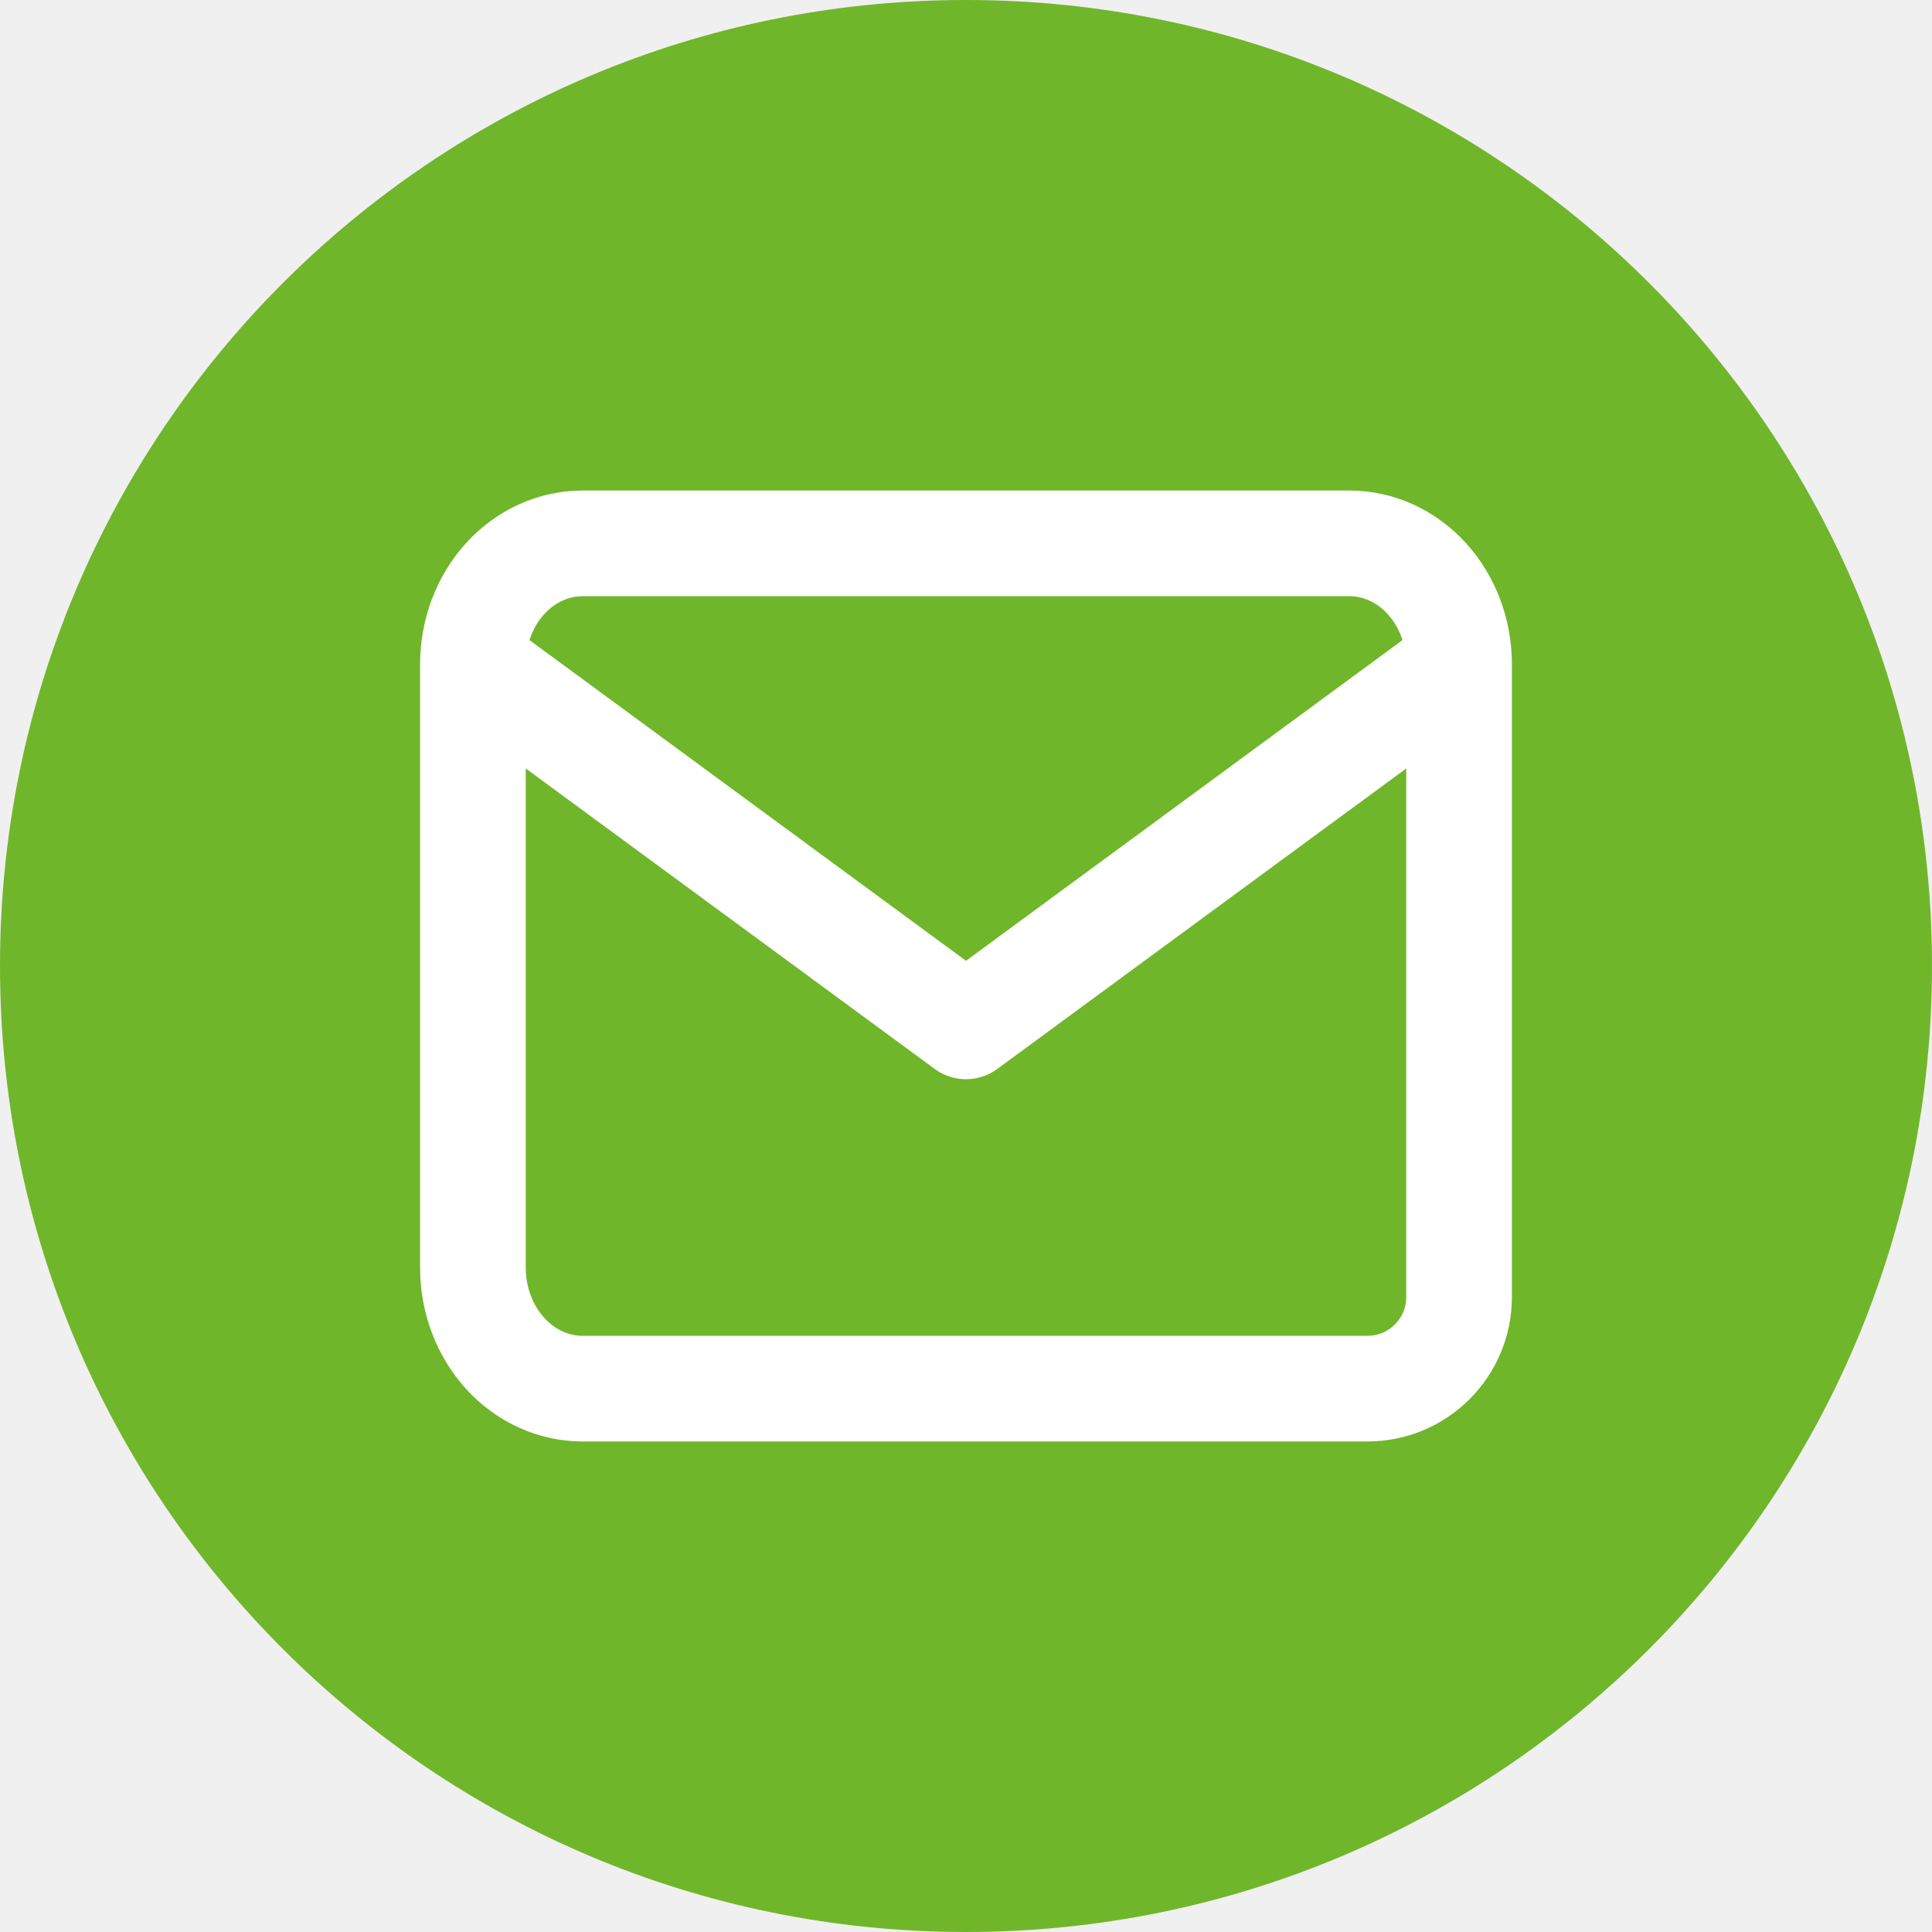
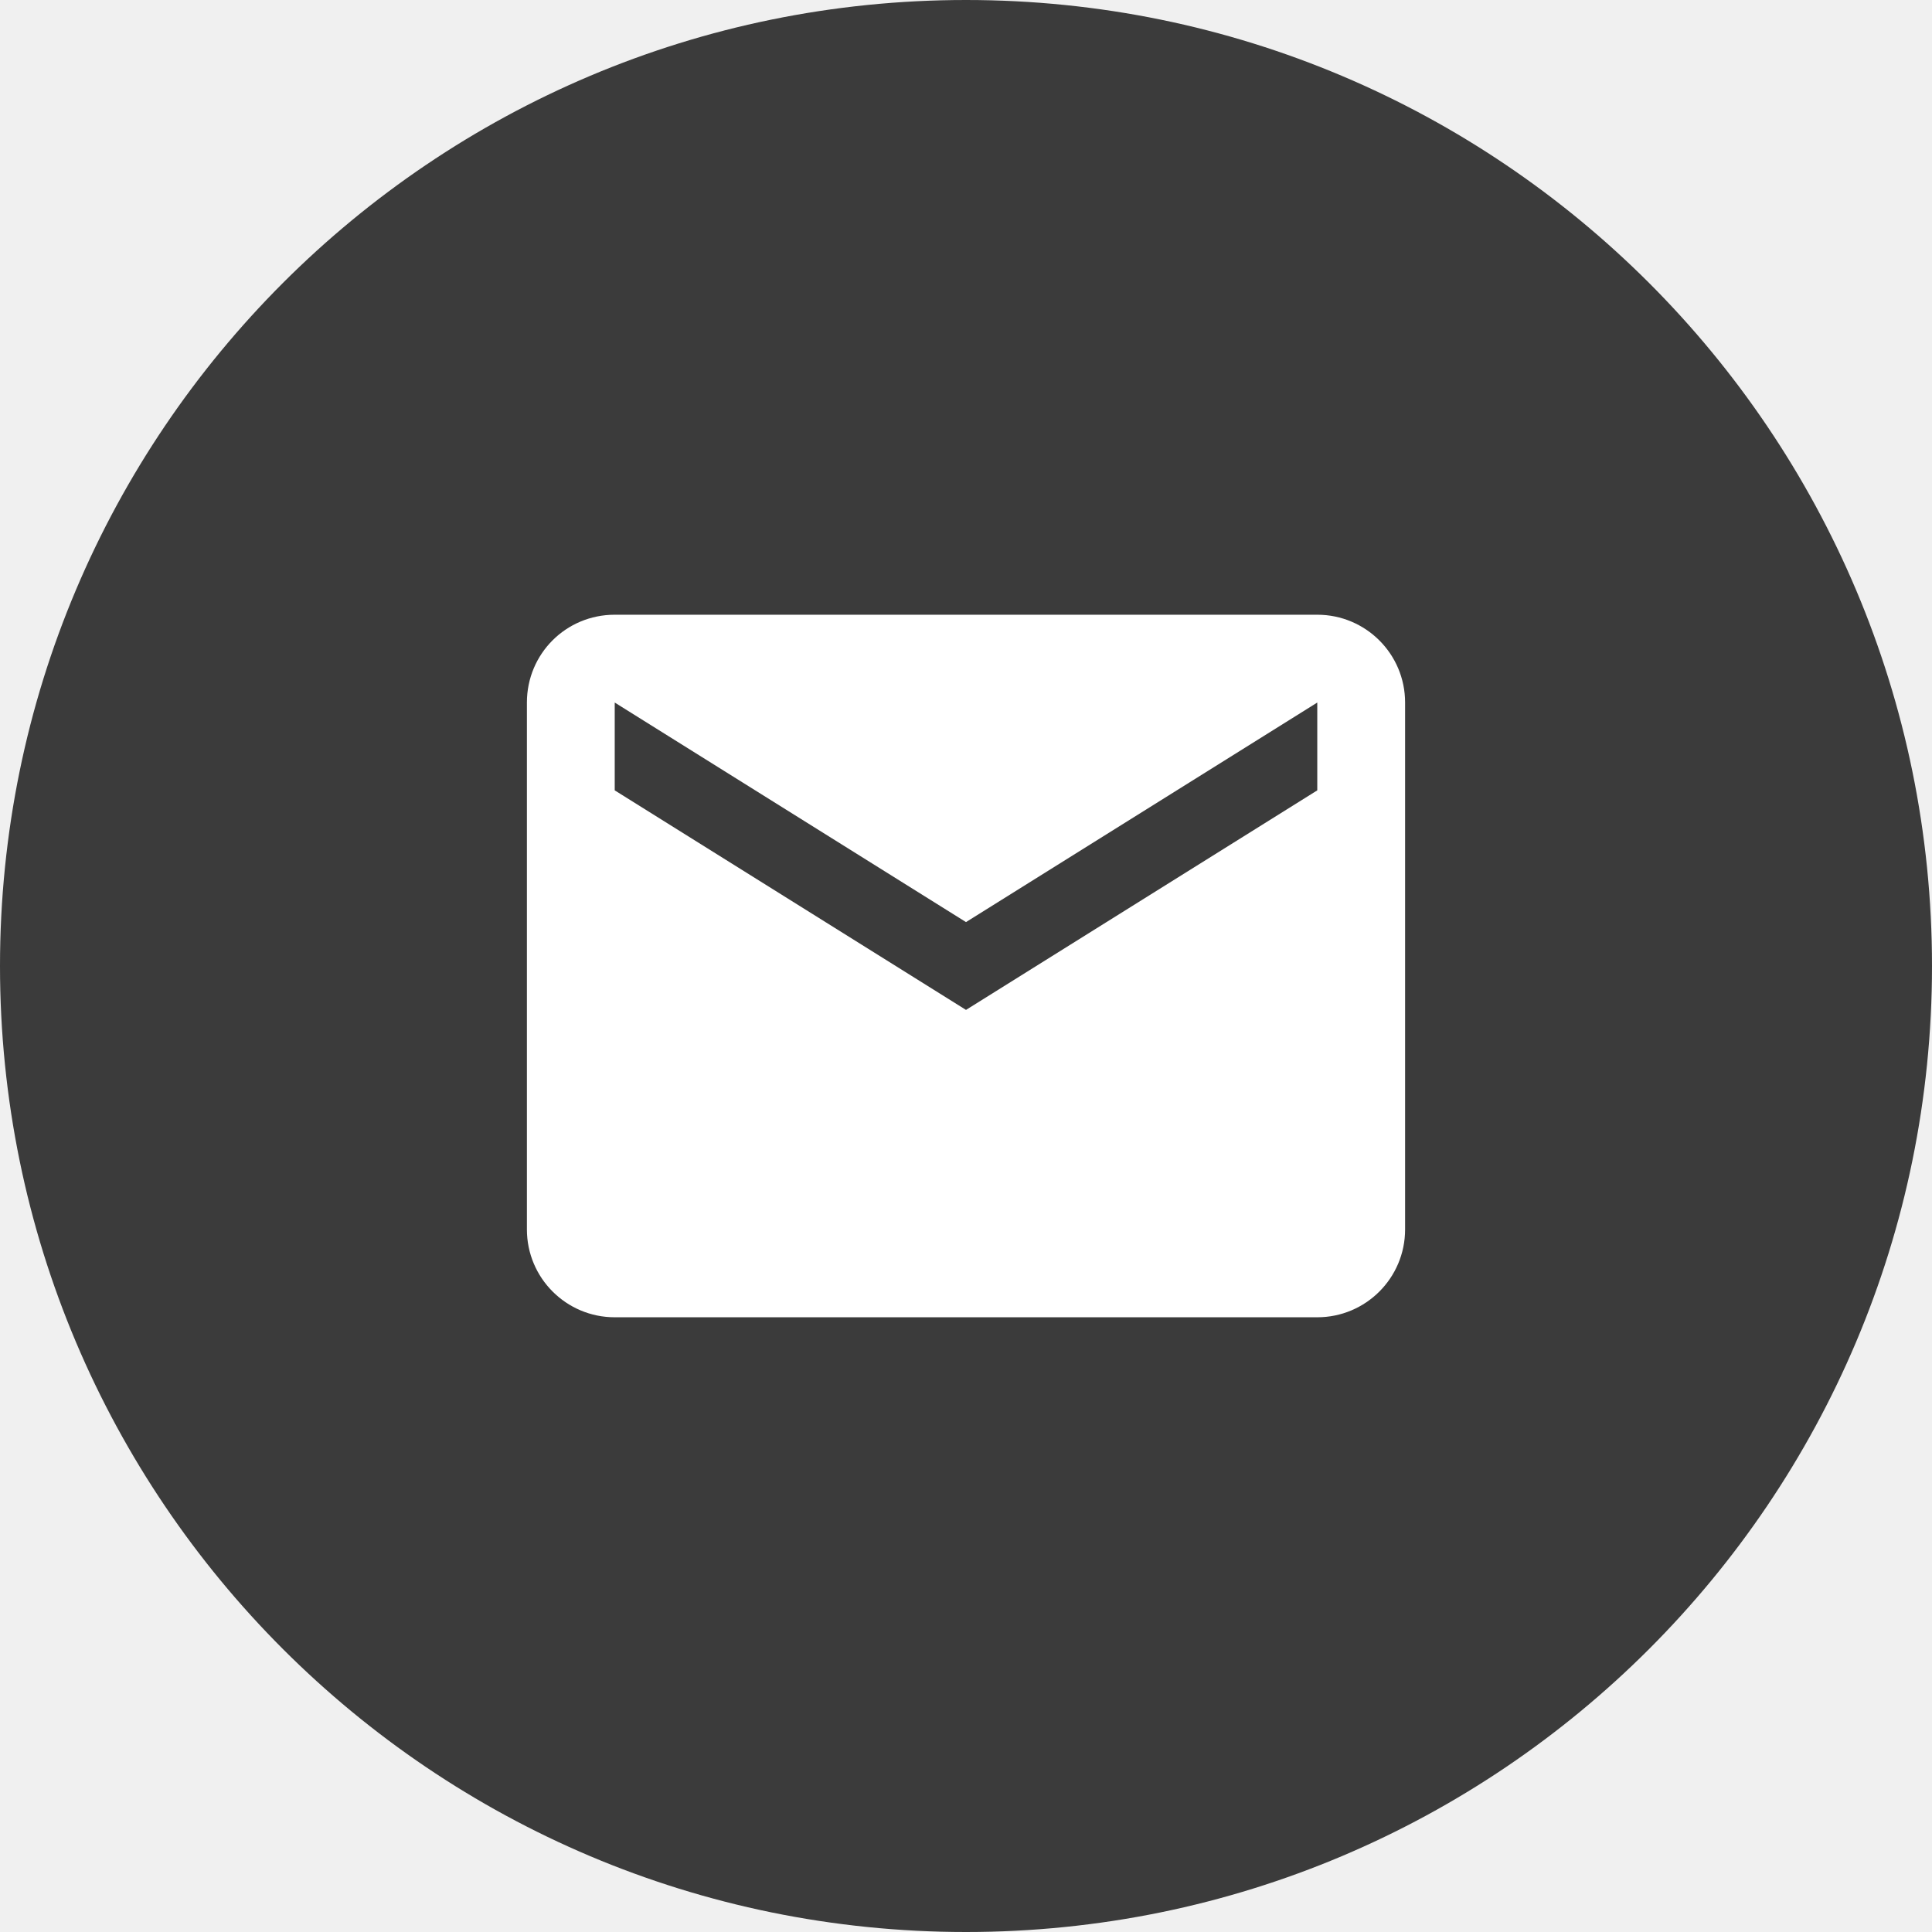
- <svg xmlns="http://www.w3.org/2000/svg" viewBox="0 0 24 24" height="22" width="22" version="1.1">
-   <circle r="12" cx="12" cy="12" fill="#70B62B" />
-   <g transform="translate(5, 5)">
-     <svg width="14" height="14" viewBox="0 0 16 14" fill="none">
-       <path d="M1 2.714V11.286C1 11.74 1.164 12.176 1.456 12.498C1.747 12.819 2.143 13 2.556 13H13.7C14.418 13 15 12.418 15 11.7V2.714M1 2.714C1 2.26 1.164 1.824 1.456 1.502C1.747 1.181 2.143 1 2.556 1H13.444C13.857 1 14.253 1.181 14.544 1.502C14.836 1.824 15 2.26 15 2.714M1 2.714L8 7.857L15 2.714" stroke="white" stroke-width="1.5" stroke-linecap="round" stroke-linejoin="round" />
-     </svg>
+ <svg xmlns="http://www.w3.org/2000/svg" viewBox="0 0 44 44" height="22" width="22" version="1.1">
+   <circle r="22" cx="22" cy="22" fill="#3B3B3B" />
+   <g transform="translate(10, 10)">
+     <path fill="#fff" d="M20,8L12,13L4,8V6L12,11L20,6M20,4H4C2.89,4 2,4.89 2,6V18A2,2 0 0,0 4,20H20A2,2 0 0,0 22,18V6C22,4.89 21.1,4 20,4Z" />
  </g>
</svg>
